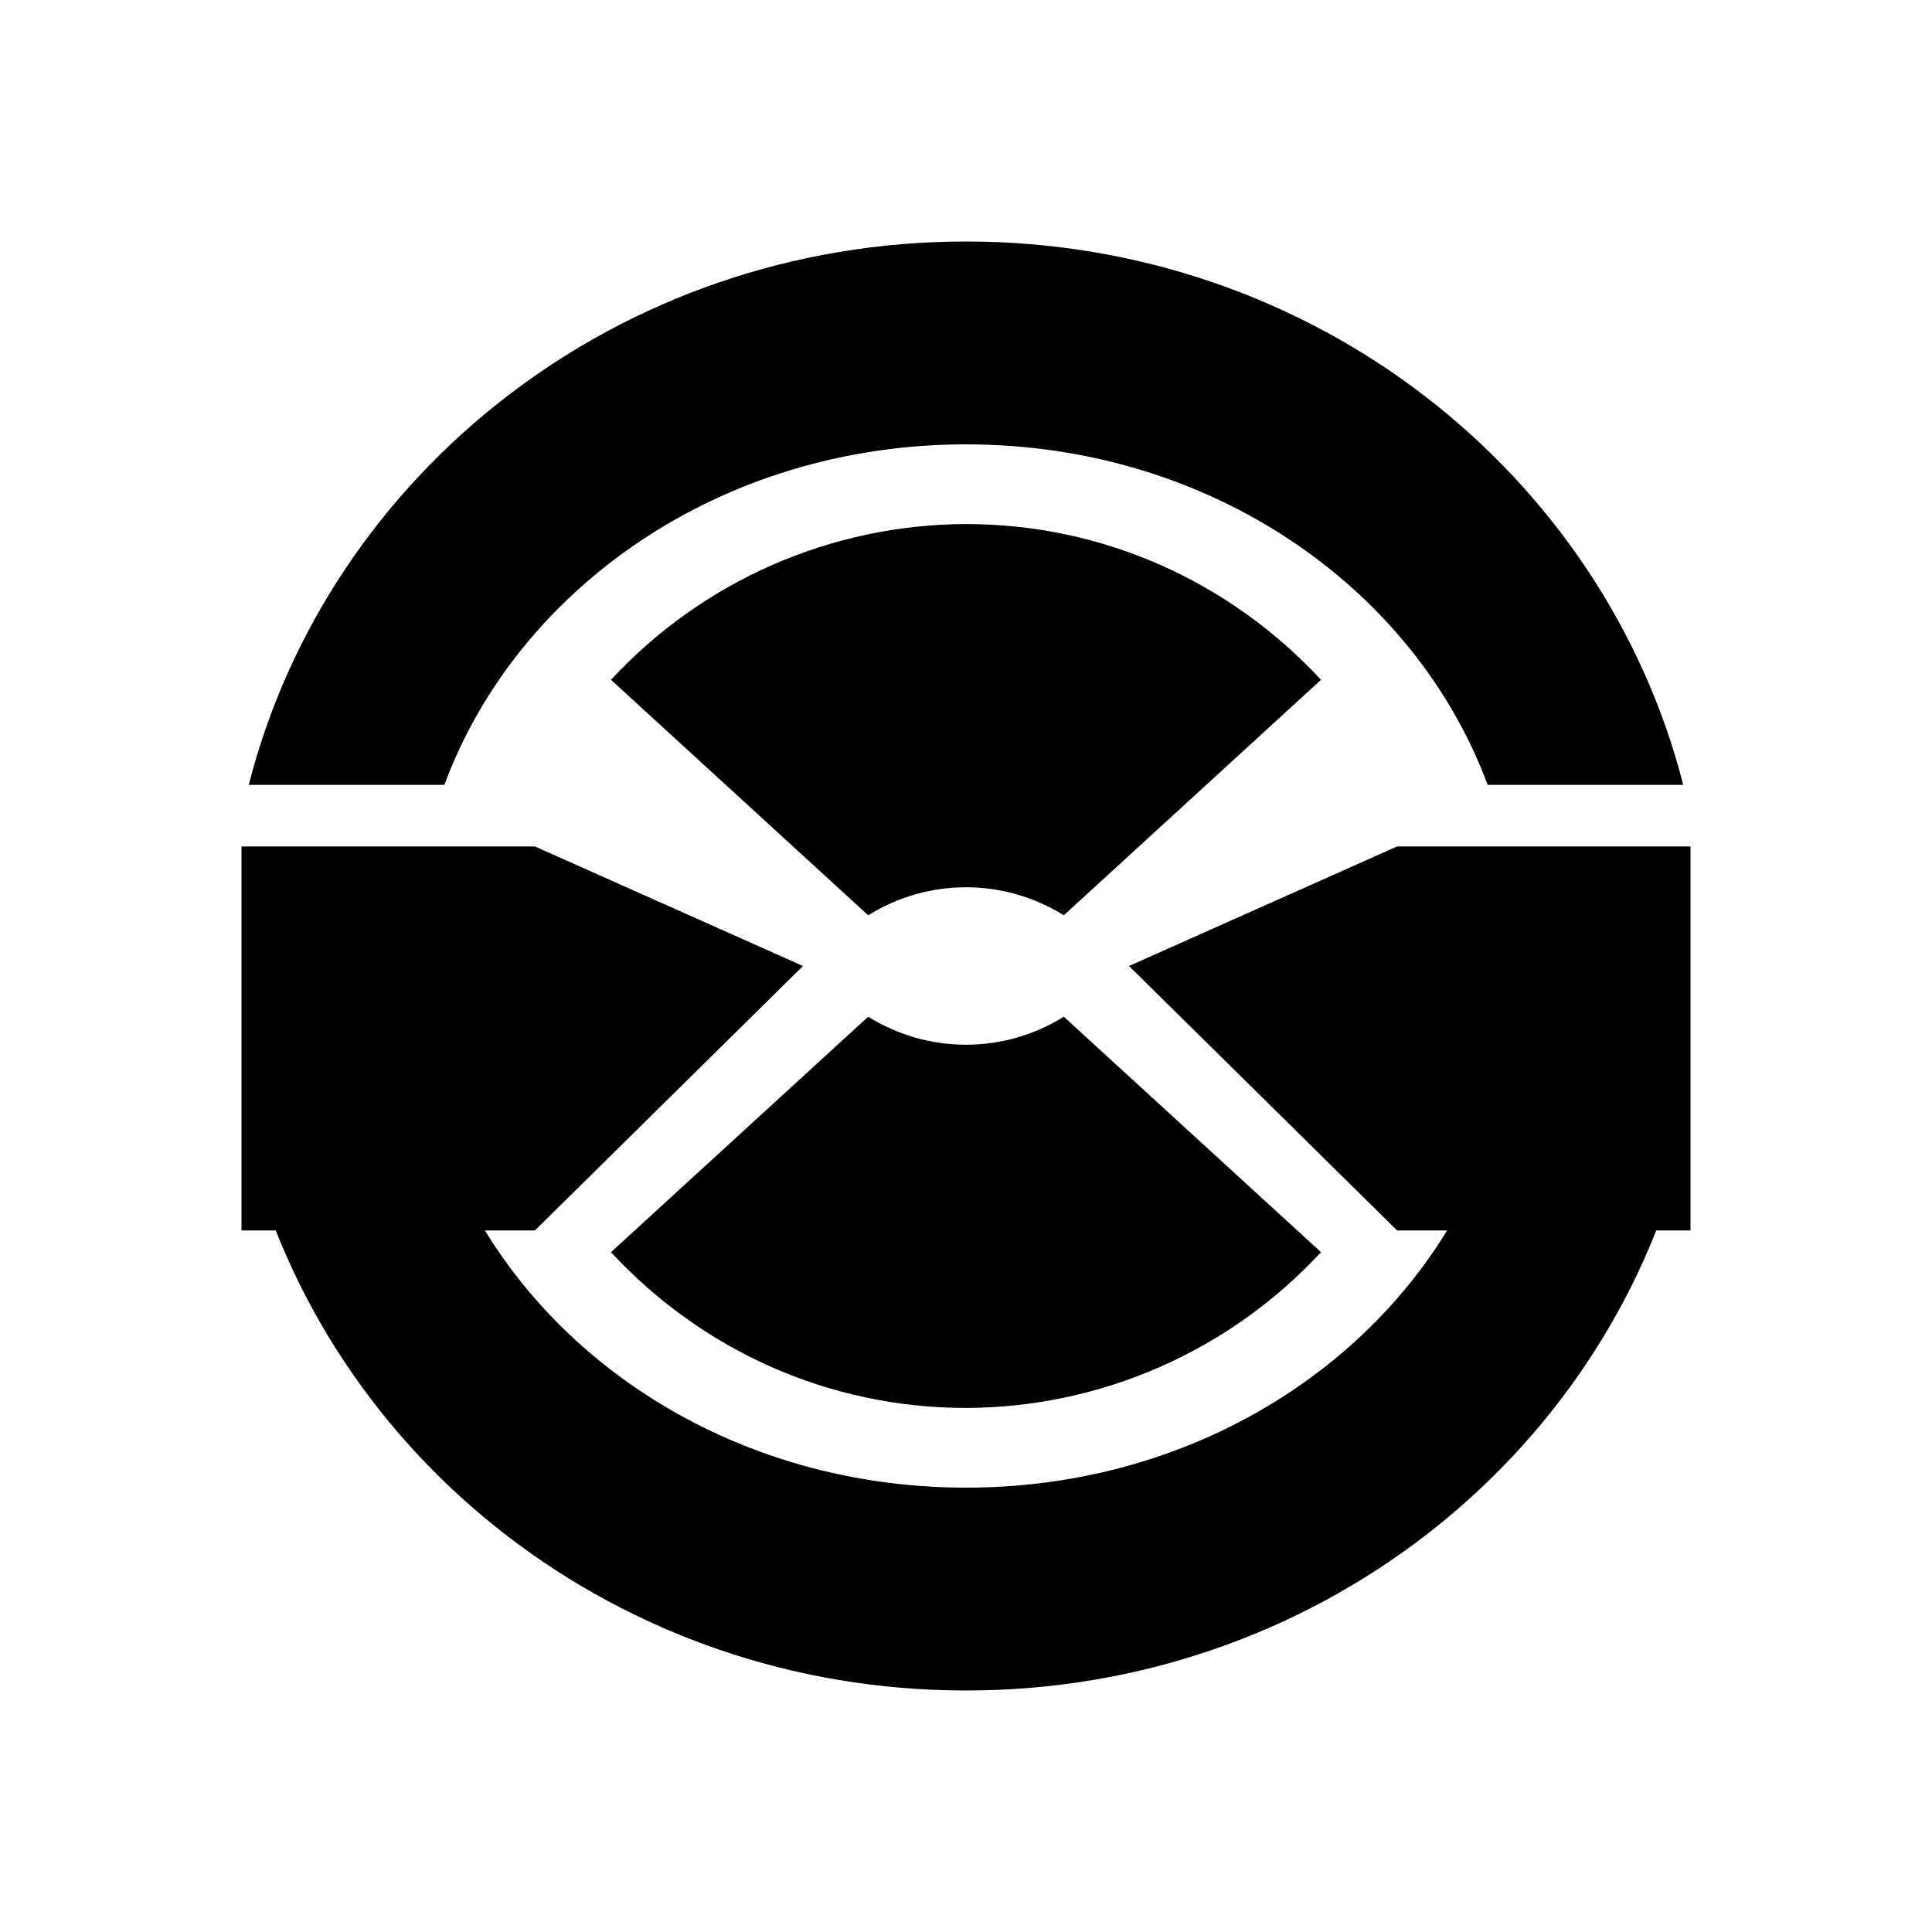
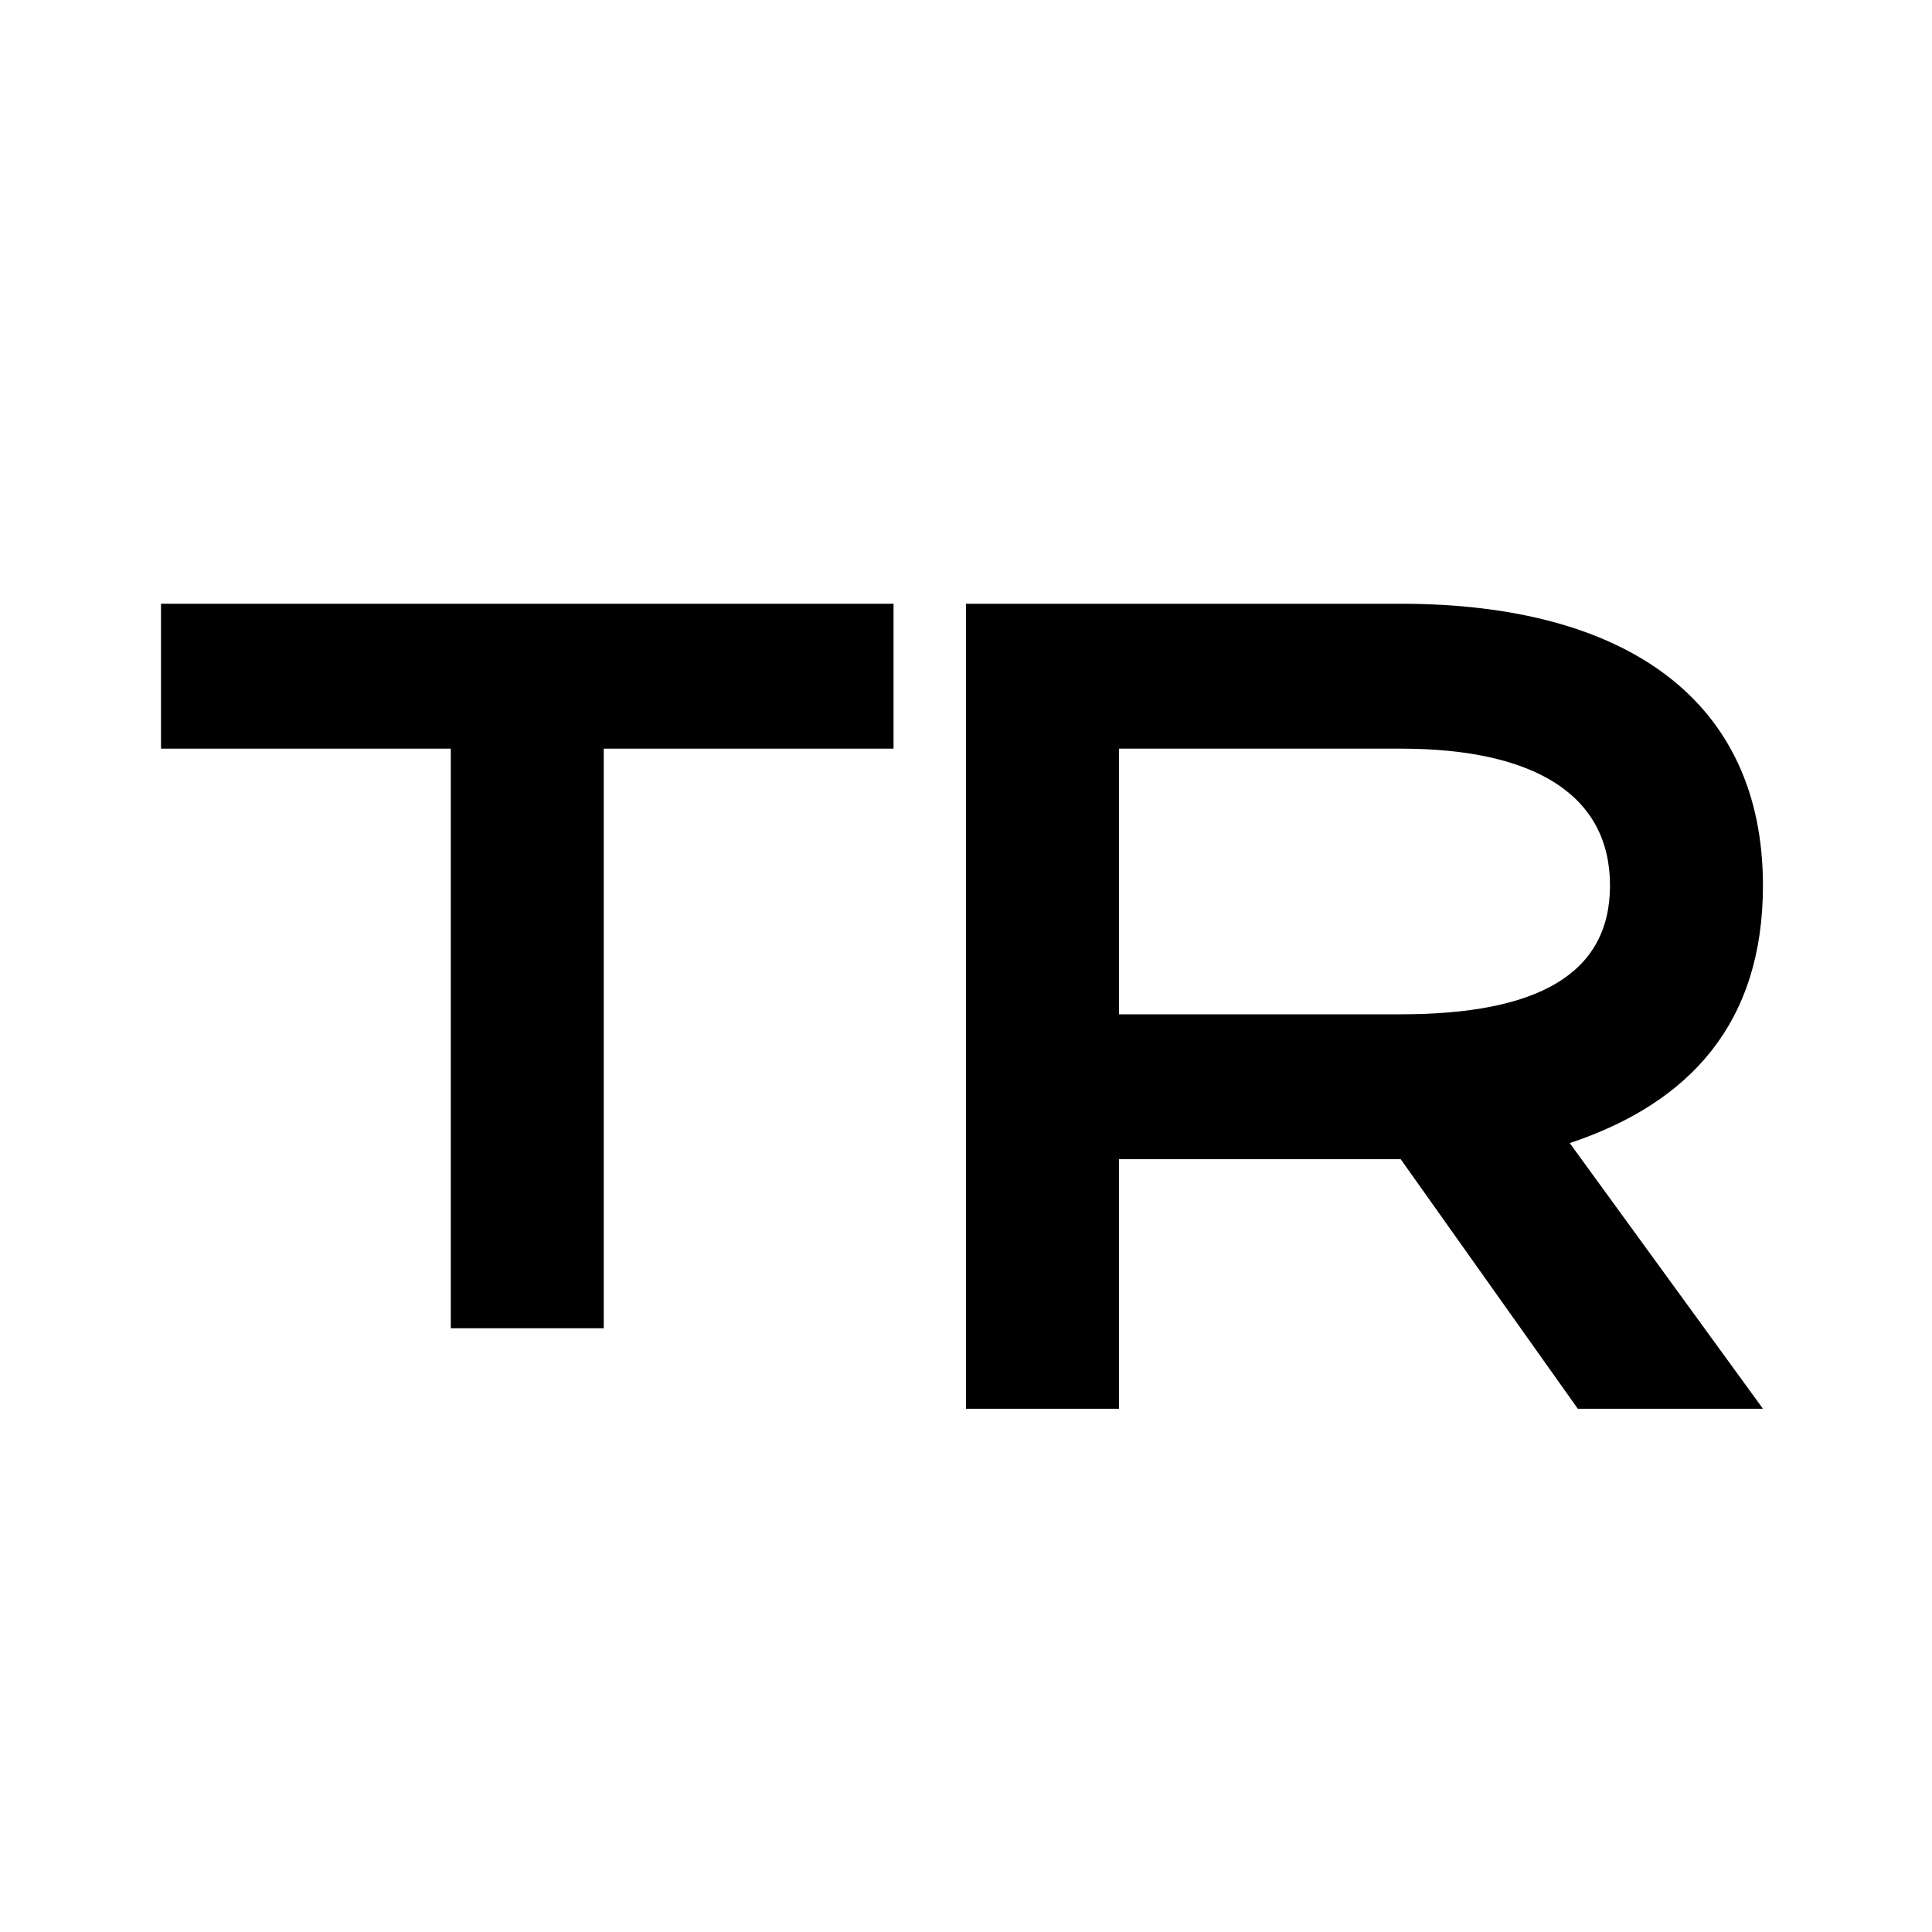
<svg xmlns="http://www.w3.org/2000/svg" width="24" height="24" viewBox="0 0 24 24">
-   <g transform="translate(1.2 1.2) scale(.9)">
-     <path d="M2.1 9.5C3.2 5.2 7.2 2 12 2s8.8 3.2 9.9 7.5h-2.7C18.2 6.8 15.4 4.8 12 4.8s-6.2 2-7.2 4.7H2.1Z" />
-     <path d="M2.1 14.5h2.7c1 2.7 3.8 4.7 7.2 4.7s6.2-2 7.2-4.7h2.7C20.8 18.8 16.8 22 12 22s-8.8-3.2-9.9-7.5Z" />
-     <path d="M7.1 8.05A6.7 6.7 0 0 1 12 5.9c1.9 0 3.65.8 4.9 2.15l-3.55 3.25a2.55 2.55 0 0 0-2.7 0L7.1 8.05Z" />
-     <path d="M16.9 15.95A6.7 6.7 0 0 1 12 18.1c-1.9 0-3.65-.8-4.9-2.15l3.55-3.25a2.55 2.55 0 0 0 2.7 0l3.55 3.25Z" />
-     <path d="M2 10.35h4.05L9.75 12l-3.7 3.65H2v-5.3Z" />
-     <path d="M22 10.35h-4.05L14.25 12l3.7 3.65H22v-5.3Z" />
-   </g>
+   <path d="M2 7.5h9.1v1.8H7.5v7.2H5.6V9.3H2V7.5Z" />
+   <path fill-rule="evenodd" d="M12 7.5h5.4c2.8 0 4.5 1.2 4.5 3.5 0 1.7-.9 2.7-2.4 3.2l2.4 3.3h-2.3l-2.2-3.1h-3.5v3.1H12v-9Zm1.9 1.8v3.3h3.5c1.7 0 2.6-.5 2.6-1.6s-.9-1.7-2.6-1.7h-3.5Z" />
</svg>
